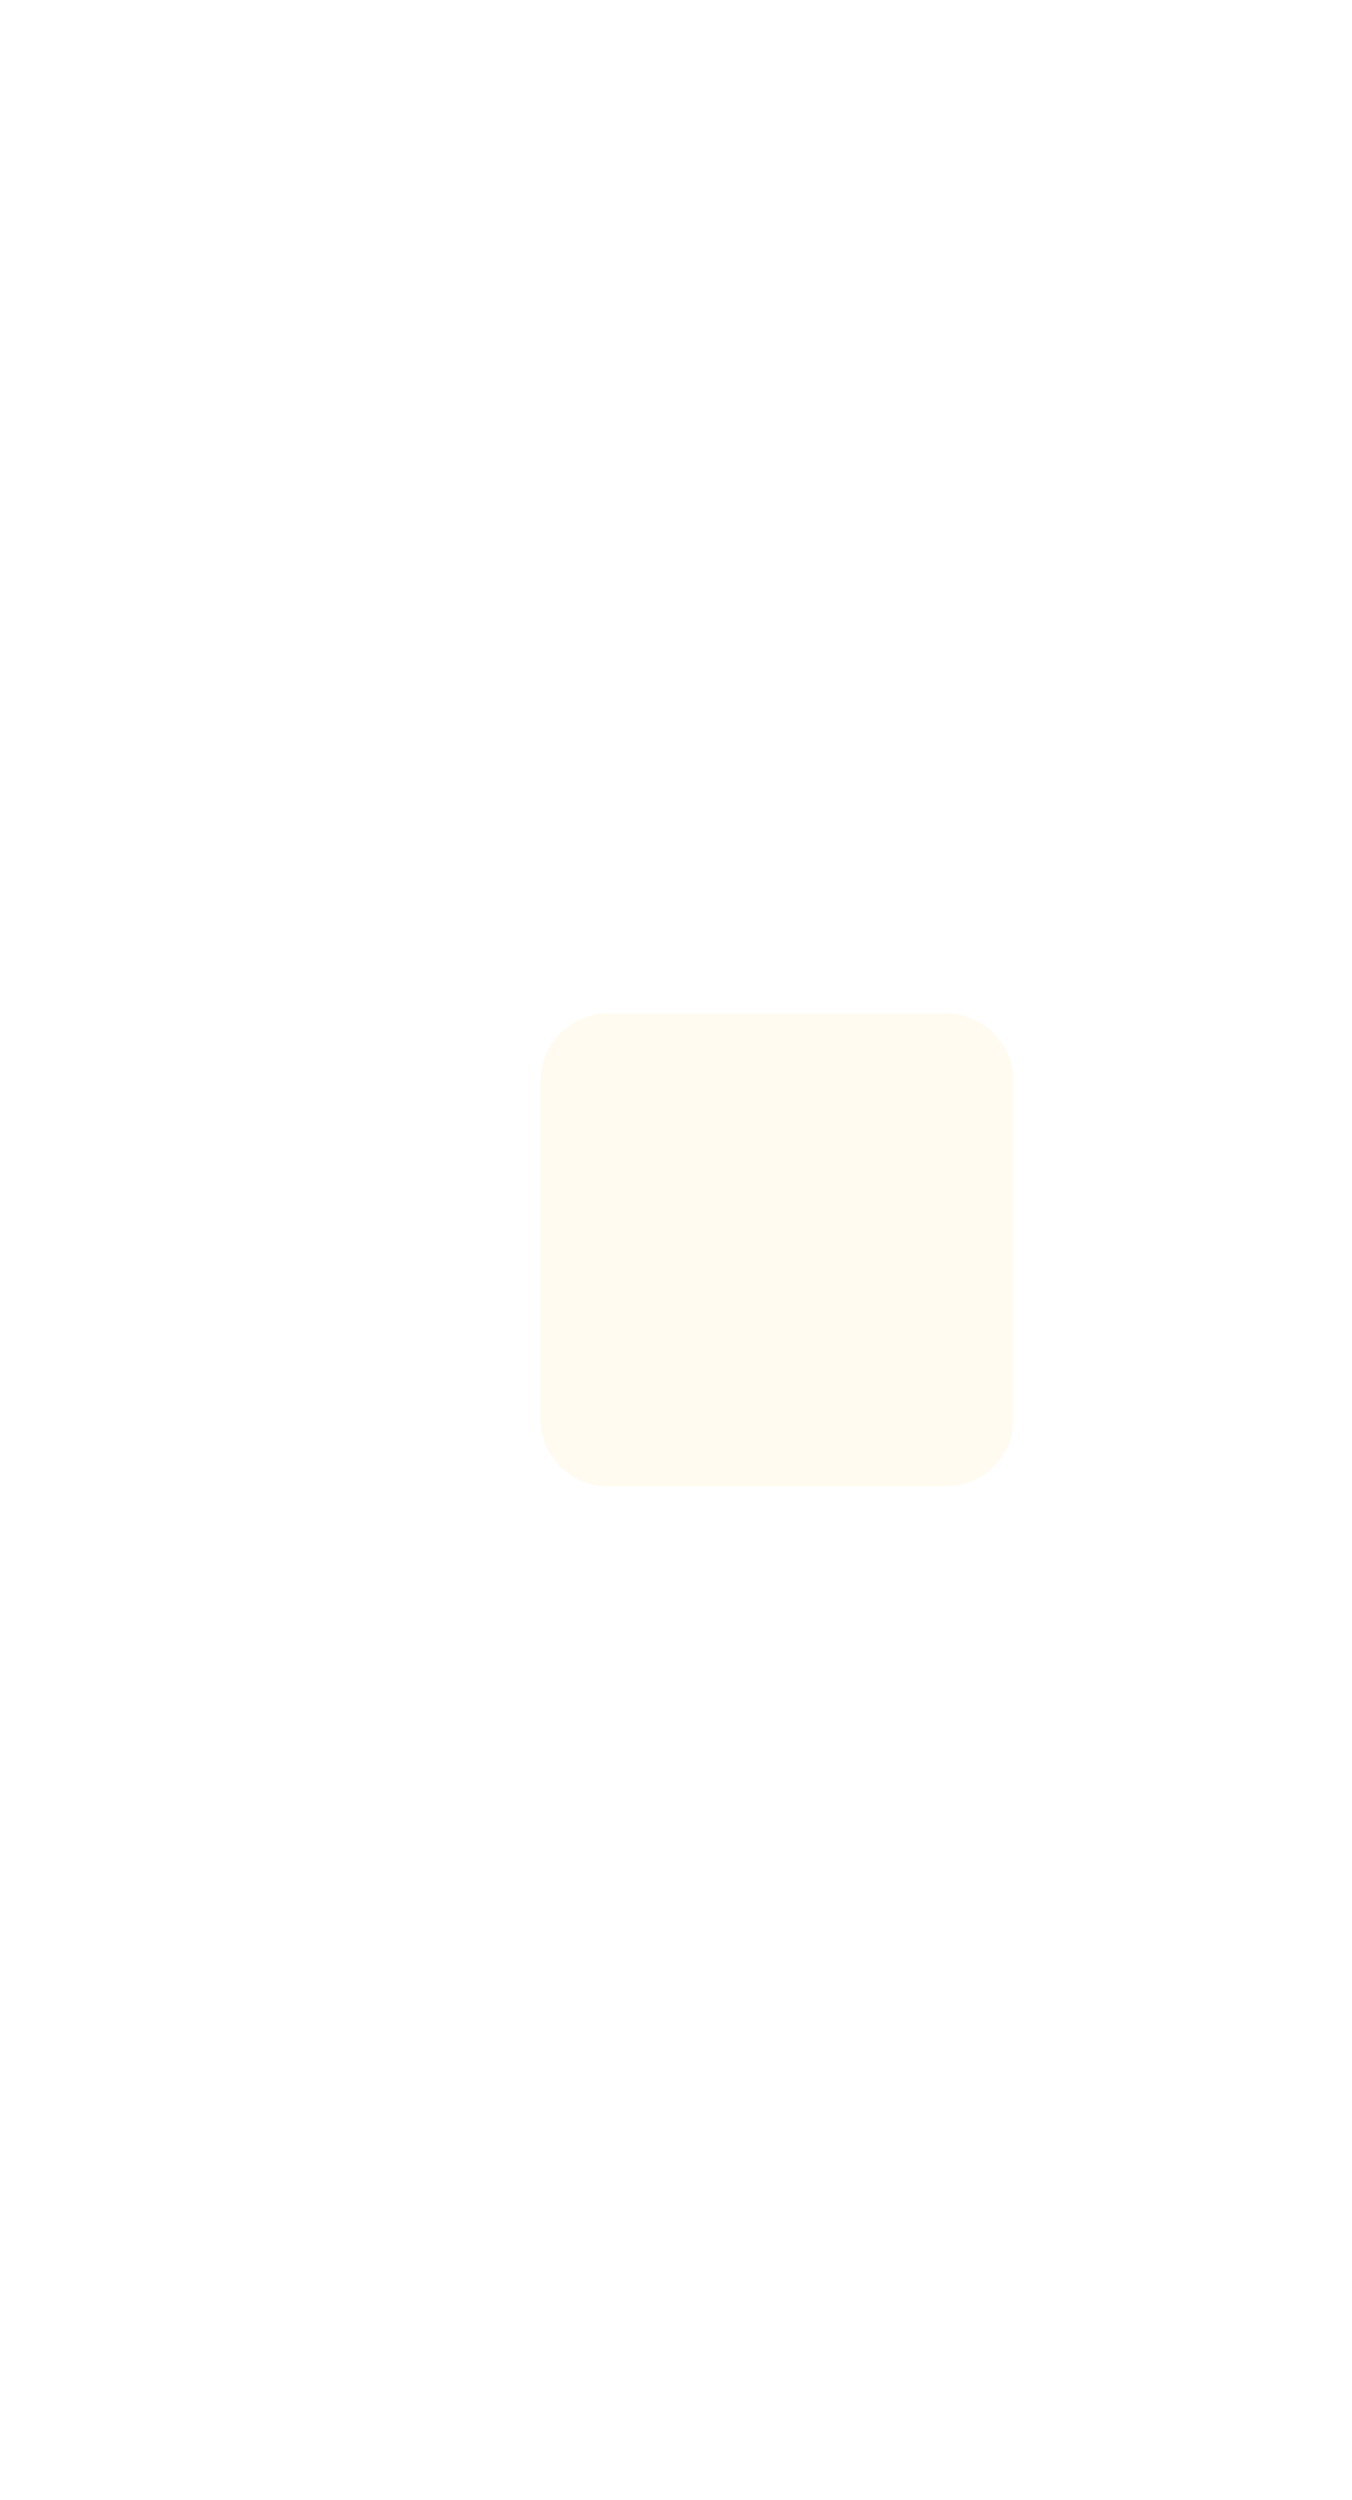
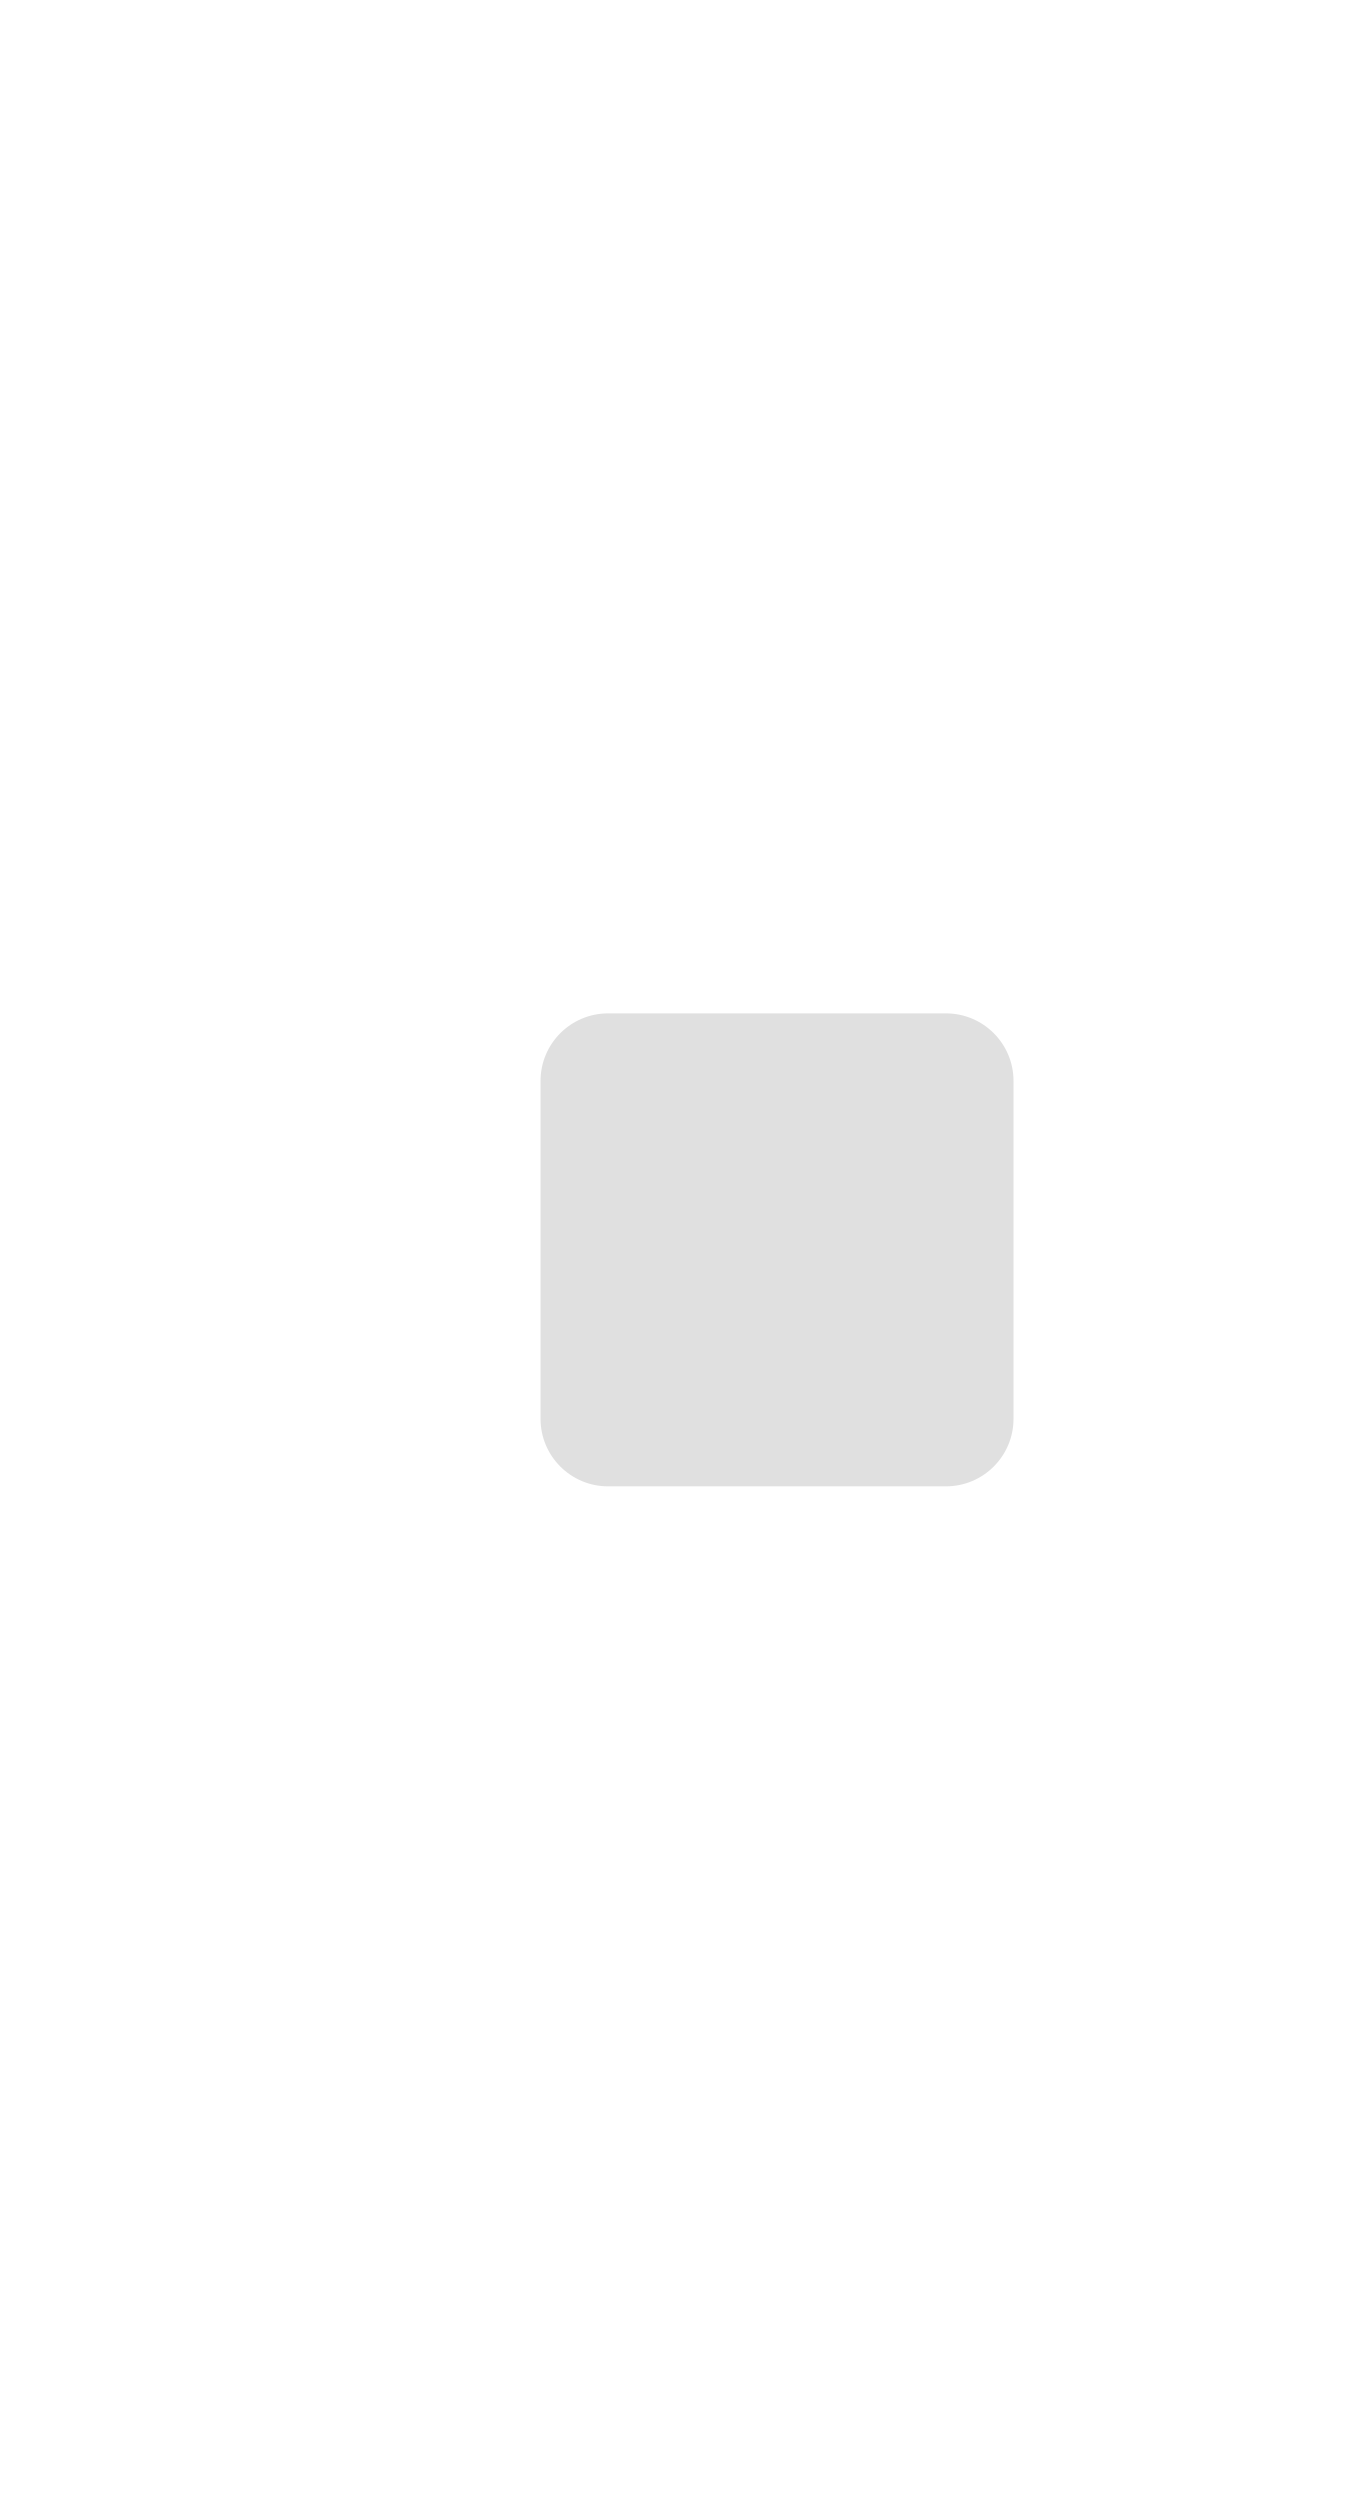
<svg xmlns="http://www.w3.org/2000/svg" width="20" height="37">
  <defs>
    <clipPath>
-       <rect y="1015.36" x="20" height="37" width="20" opacity="0.12" fill="#1982c4" color="#34272a" />
+       <rect y="1015.36" x="20" height="37" width="20" opacity="0.12" fill="#81a2be" color="#282a2e" />
    </clipPath>
    <clipPath>
-       <rect width="10" height="19" x="20" y="1033.36" opacity="0.12" fill="#1982c4" color="#34272a" />
+       <rect width="10" height="19" x="20" y="1033.36" opacity="0.12" fill="#81a2be" color="#282a2e" />
    </clipPath>
    <clipPath>
-       <rect width="20" height="37" x="20" y="1015.36" opacity="0.12" fill="#1982c4" color="#34272a" />
+       <rect width="20" height="37" x="20" y="1015.36" opacity="0.12" fill="#81a2be" color="#282a2e" />
    </clipPath>
  </defs>
  <g transform="translate(0,-1015.362)">
-     <rect width="7" height="7" x="8" y="1030.36" rx="1" fill="#fffbf0" />
+     <rect width="7" height="7" x="8" y="1030.36" rx="1" fill="#e0e0e0" />
  </g>
</svg>
